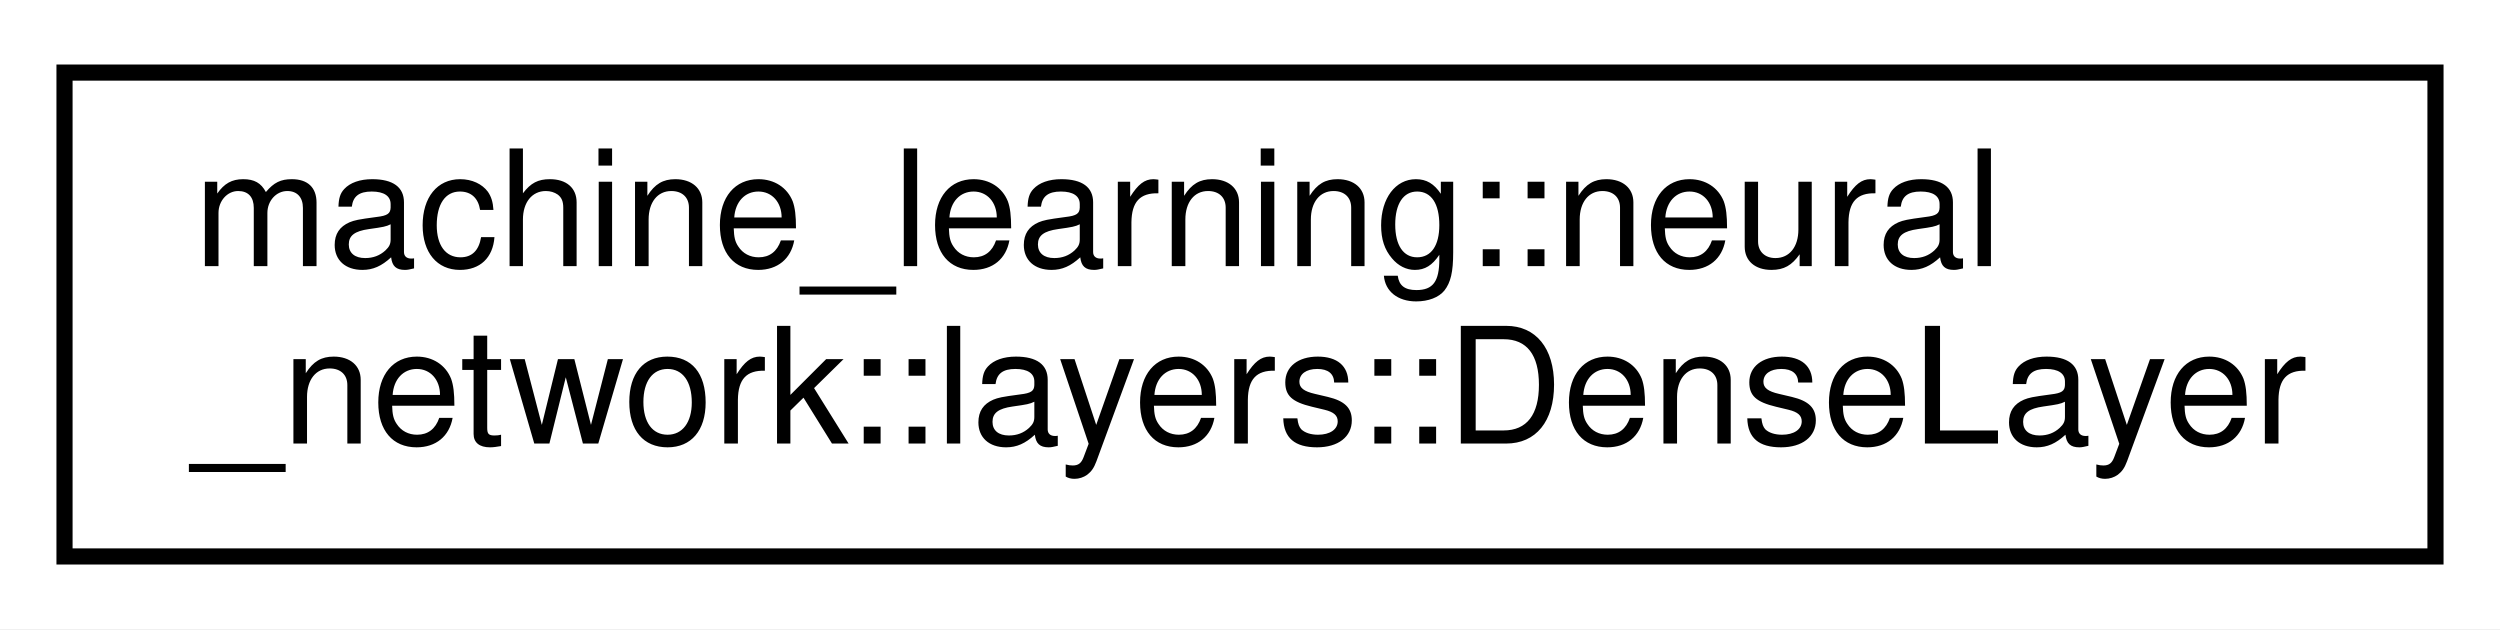
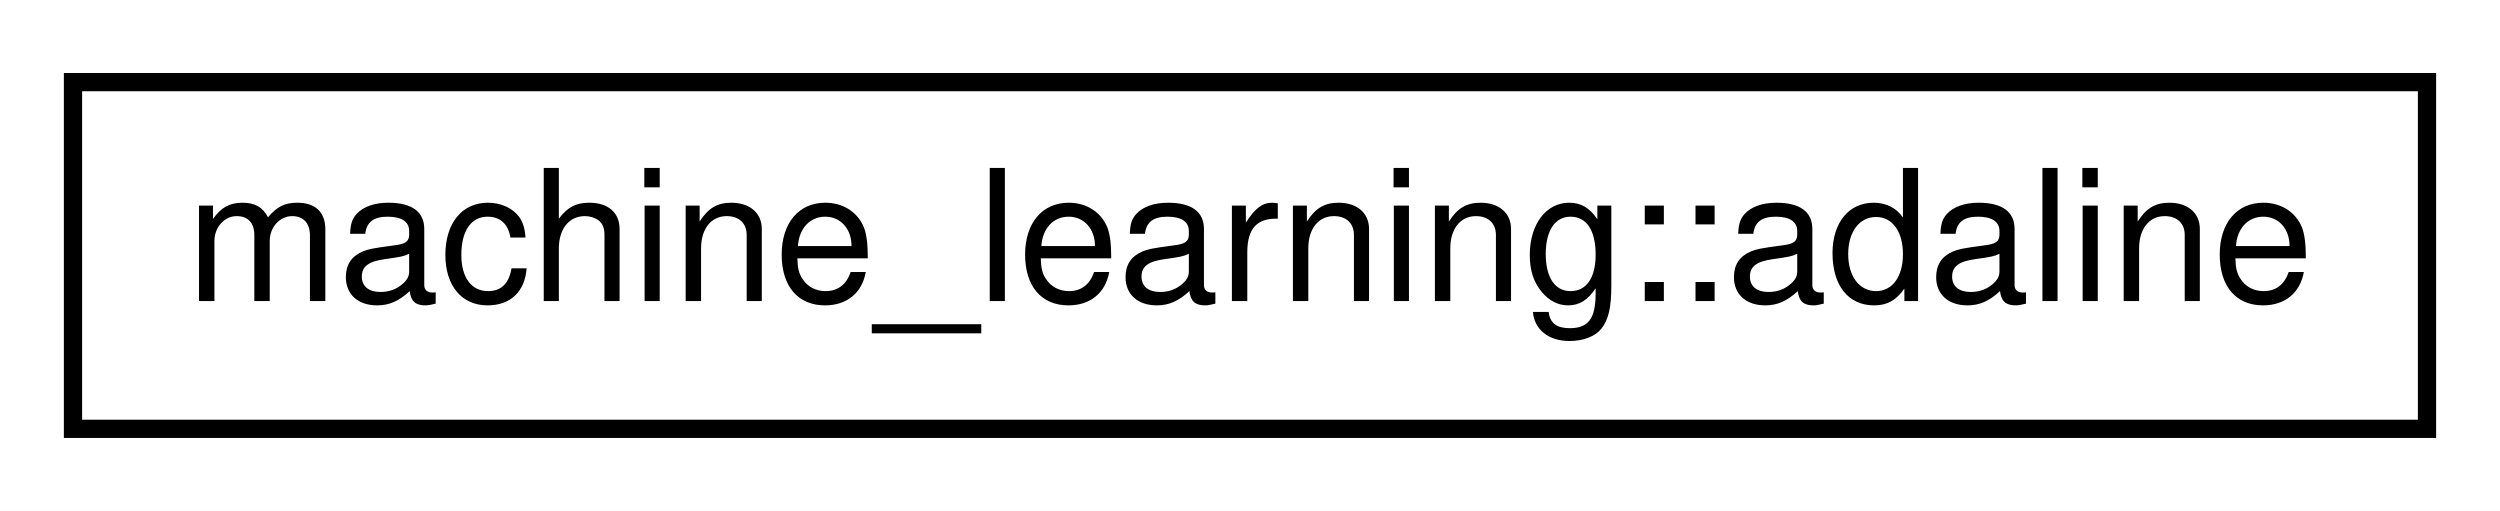
- <svg xmlns="http://www.w3.org/2000/svg" xmlns:xlink="http://www.w3.org/1999/xlink" width="155pt" height="39pt" viewBox="0.00 0.00 155.00 39.00">
-   <g id="graph0" class="graph" transform="scale(1 1) rotate(0) translate(4 35)">
-     <polygon fill="white" stroke="transparent" points="-4,4 -4,-35 151,-35 151,4 -4,4" />
+ <svg xmlns="http://www.w3.org/2000/svg" xmlns:xlink="http://www.w3.org/1999/xlink" width="137pt" height="28pt" viewBox="0.00 0.00 137.00 28.00">
+   <g id="graph0" class="graph" transform="scale(1 1) rotate(0) translate(4 24)">
+     <polygon fill="white" stroke="transparent" points="-4,4 -4,-24 133,-24 133,4 -4,4" />
    <g id="node1" class="node">
      <g id="a_node1">
-         <a xlink:href="dc/d93/classmachine__learning_1_1neural__network_1_1layers_1_1_dense_layer.html" target="_top" xlink:title=" ">
-           <polygon fill="white" stroke="black" points="0,-0.5 0,-30.5 147,-30.5 147,-0.5 0,-0.5" />
-           <text text-anchor="start" x="8" y="-18.5" font-family="Helvetica,sans-Serif" font-size="10.00">machine_learning::neural</text>
-           <text text-anchor="middle" x="73.5" y="-7.5" font-family="Helvetica,sans-Serif" font-size="10.00">_network::layers::DenseLayer</text>
+         <a xlink:href="d6/d30/classmachine__learning_1_1adaline.html" target="_top" xlink:title=" ">
+           <polygon fill="white" stroke="black" points="0,-0.5 0,-19.5 129,-19.5 129,-0.5 0,-0.5" />
+           <text text-anchor="middle" x="64.5" y="-7.5" font-family="Helvetica,sans-Serif" font-size="10.00">machine_learning::adaline</text>
        </a>
      </g>
    </g>
  </g>
</svg>
